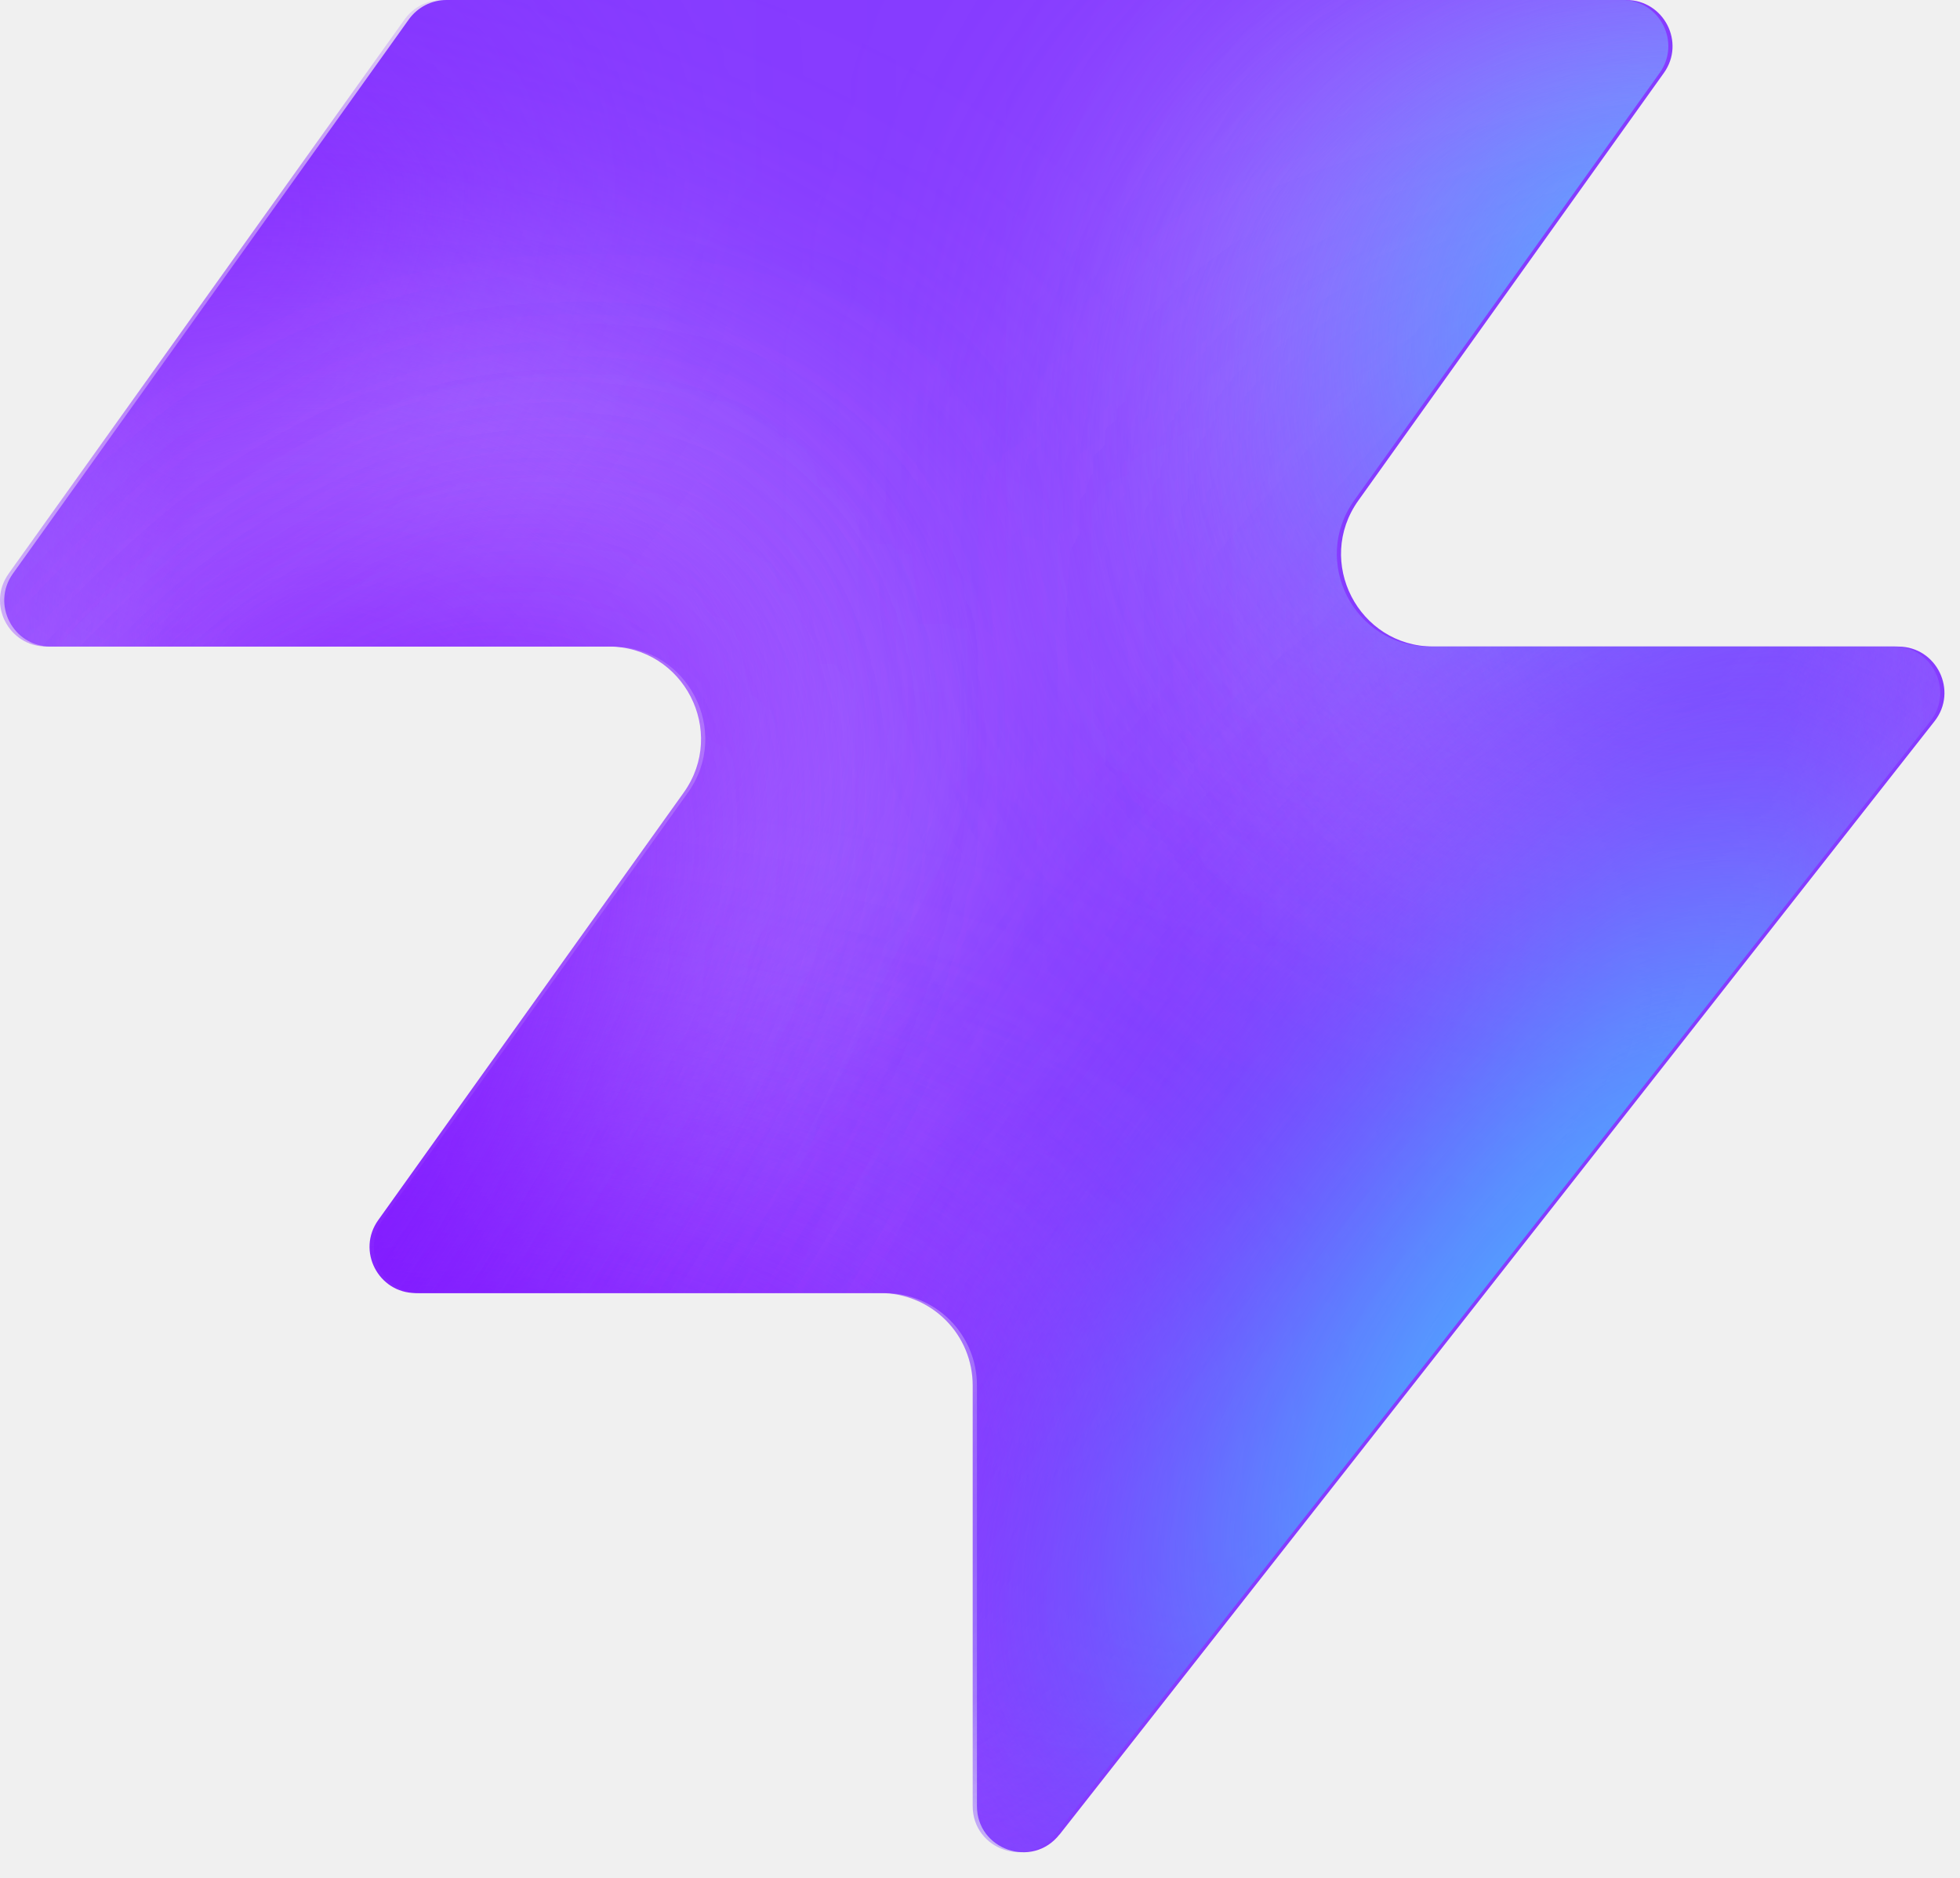
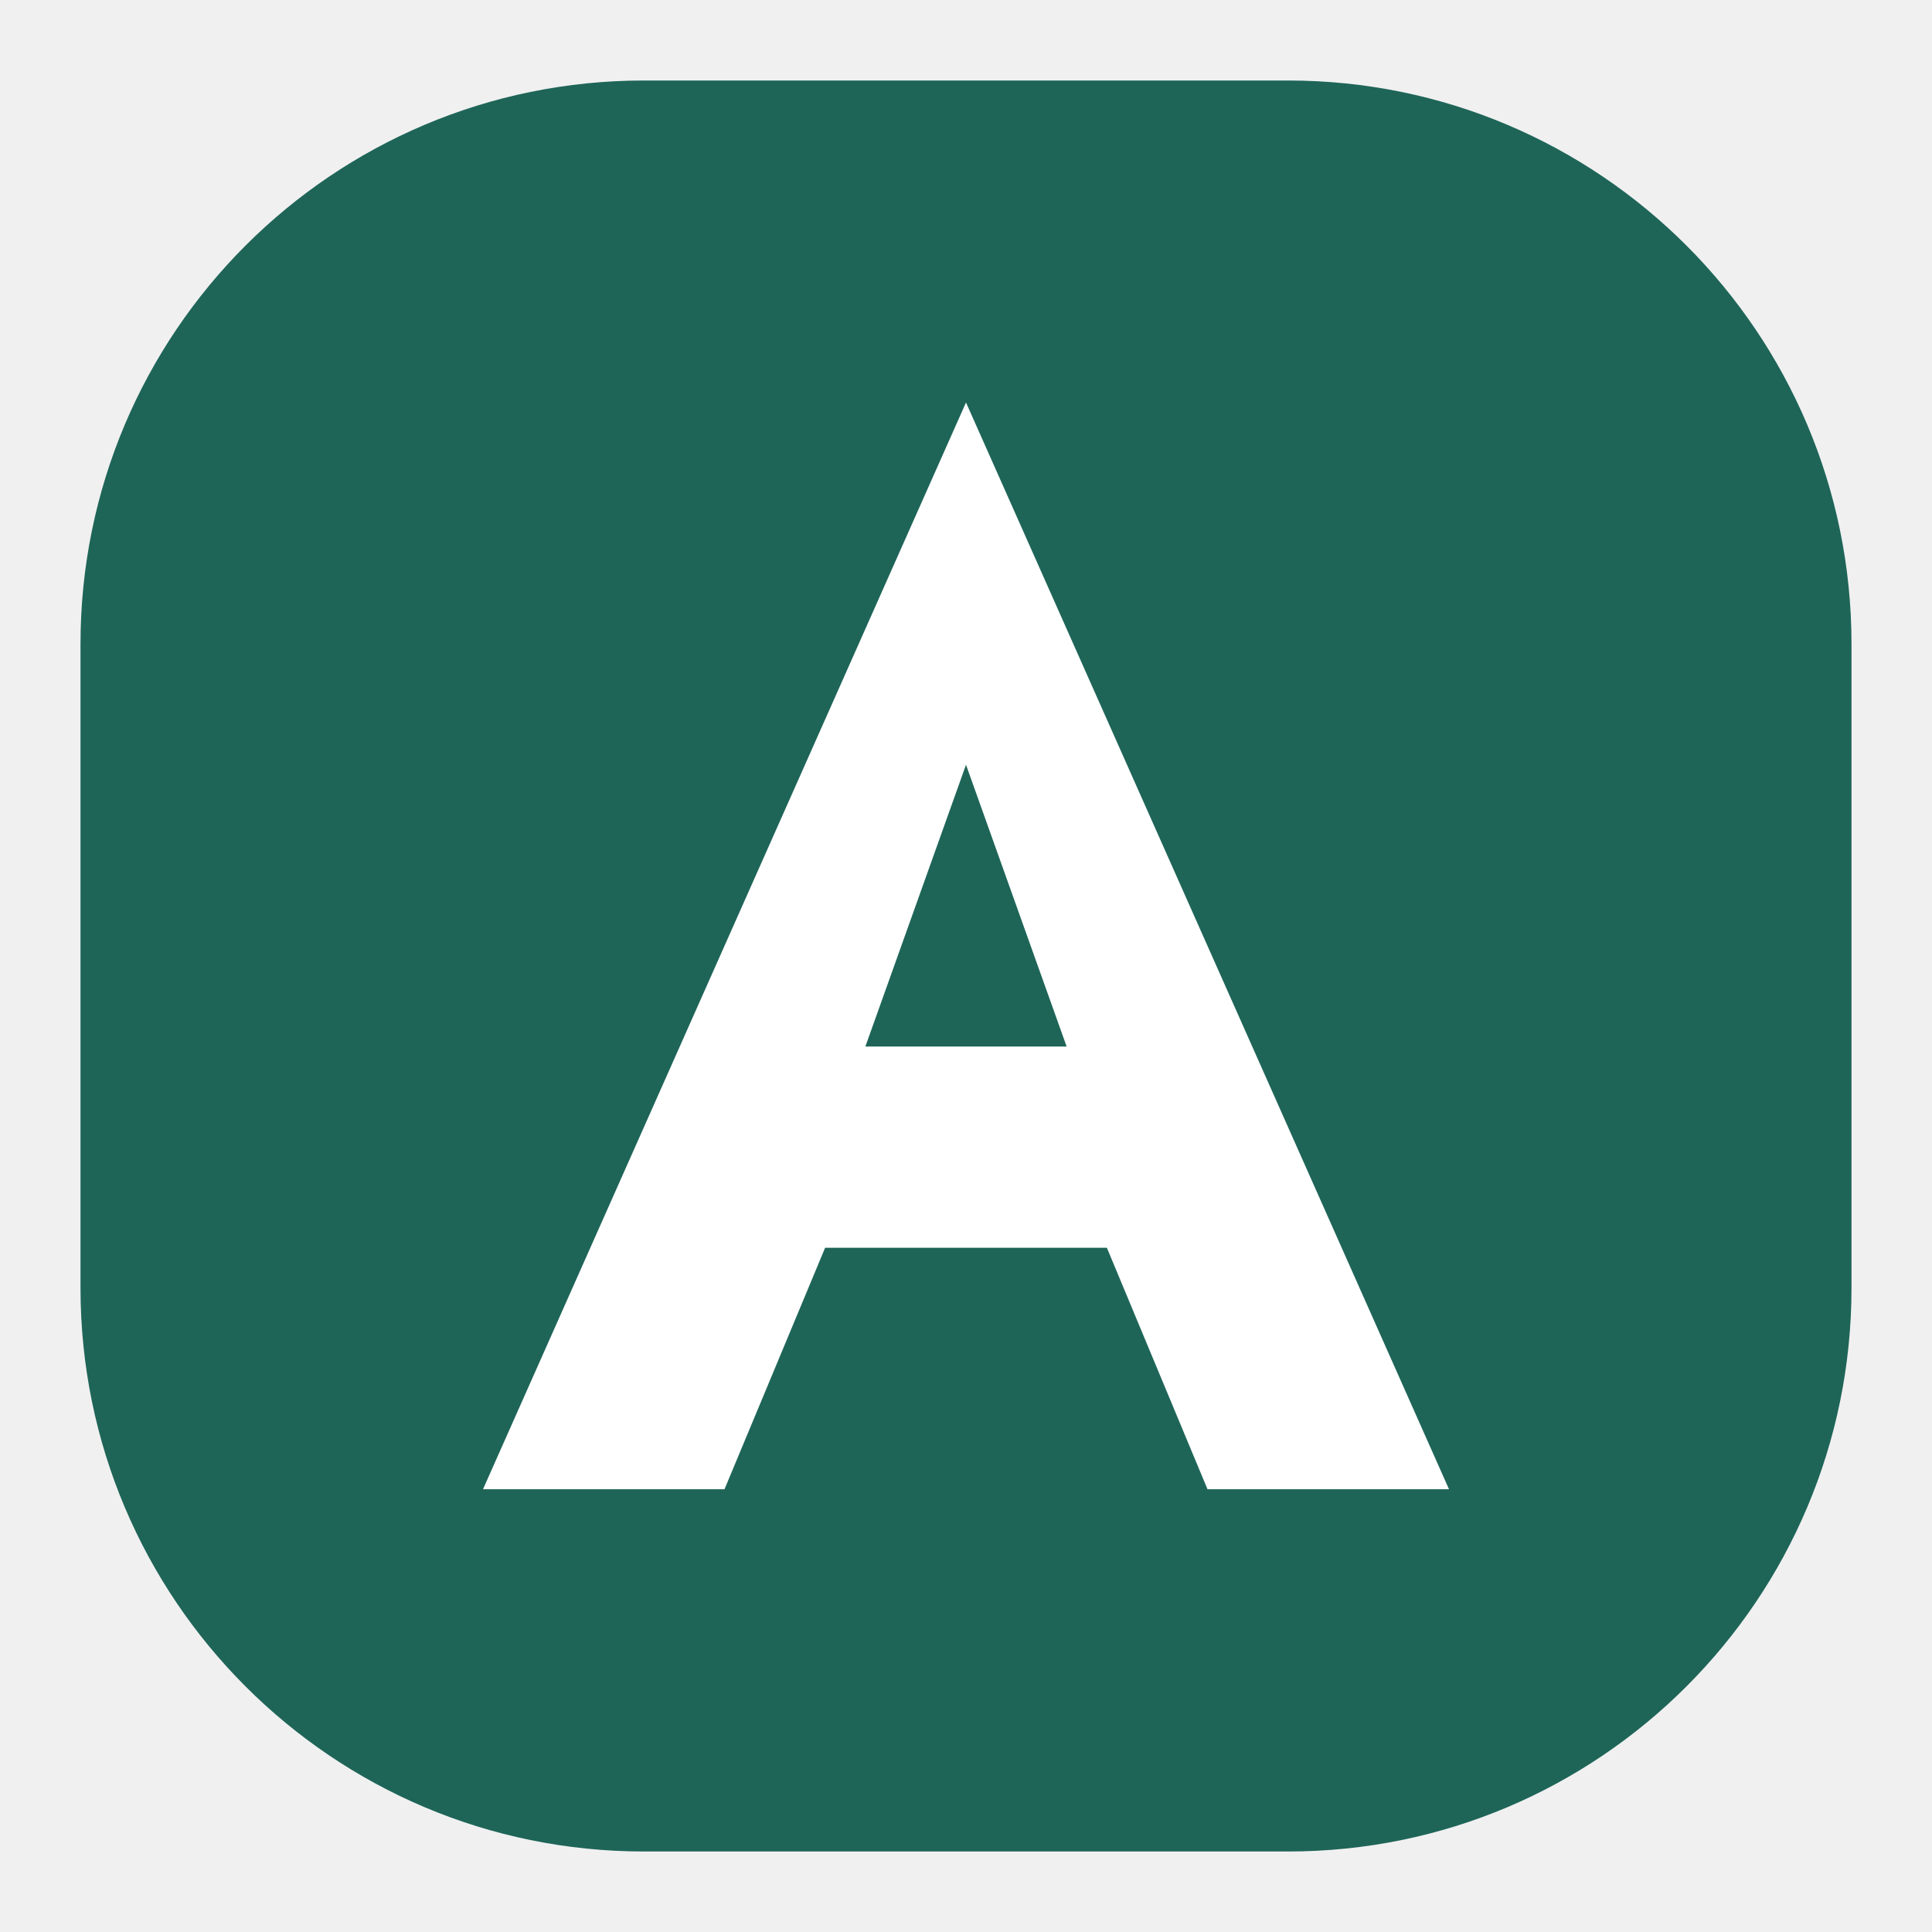
- <svg xmlns="http://www.w3.org/2000/svg" width="48" height="46" fill="none" viewBox="0 0 48 46">
-   <path fill="#863bff" d="M25.946 44.938c-.664.845-2.021.375-2.021-.698V33.937a2.26 2.26 0 0 0-2.262-2.262H10.287c-.92 0-1.456-1.04-.92-1.788l7.48-10.471c1.07-1.497 0-3.578-1.842-3.578H1.237c-.92 0-1.456-1.04-.92-1.788L10.013.474c.214-.297.556-.474.92-.474h28.894c.92 0 1.456 1.04.92 1.788l-7.48 10.471c-1.07 1.498 0 3.579 1.842 3.579h11.377c.943 0 1.473 1.088.89 1.83L25.947 44.94z" style="fill:#863bff;fill:color(display-p3 .525 .23 1);fill-opacity:1" />
-   <mask id="a" width="48" height="46" x="0" y="0" maskUnits="userSpaceOnUse" style="mask-type:alpha">
-     <path fill="#000" d="M25.842 44.938c-.664.844-2.021.375-2.021-.698V33.937a2.26 2.26 0 0 0-2.262-2.262H10.183c-.92 0-1.456-1.04-.92-1.788l7.48-10.471c1.07-1.498 0-3.579-1.842-3.579H1.133c-.92 0-1.456-1.04-.92-1.787L9.91.473c.214-.297.556-.474.92-.474h28.894c.92 0 1.456 1.04.92 1.788l-7.48 10.471c-1.07 1.498 0 3.578 1.842 3.578h11.377c.943 0 1.473 1.088.89 1.832L25.843 44.94z" style="fill:#000;fill-opacity:1" />
-   </mask>
-   <g mask="url(#a)">
-     <g filter="url(#b)">
-       <ellipse cx="5.508" cy="14.704" fill="#ede6ff" rx="5.508" ry="14.704" style="fill:#ede6ff;fill:color(display-p3 .927 .903 1);fill-opacity:1" transform="matrix(.00324 1 1 -.00324 -4.47 31.516)" />
-     </g>
-     <g filter="url(#c)">
-       <ellipse cx="10.399" cy="29.851" fill="#ede6ff" rx="10.399" ry="29.851" style="fill:#ede6ff;fill:color(display-p3 .927 .903 1);fill-opacity:1" transform="matrix(.00324 1 1 -.00324 -39.328 7.883)" />
-     </g>
-     <g filter="url(#d)">
-       <ellipse cx="5.508" cy="30.487" fill="#7e14ff" rx="5.508" ry="30.487" style="fill:#7e14ff;fill:color(display-p3 .492 .077 1);fill-opacity:1" transform="rotate(89.814 -25.913 -14.639)scale(1 -1)" />
-     </g>
-     <g filter="url(#e)">
-       <ellipse cx="5.508" cy="30.599" fill="#7e14ff" rx="5.508" ry="30.599" style="fill:#7e14ff;fill:color(display-p3 .492 .077 1);fill-opacity:1" transform="rotate(89.814 -32.644 -3.334)scale(1 -1)" />
-     </g>
-     <g filter="url(#f)">
-       <ellipse cx="5.508" cy="30.599" fill="#7e14ff" rx="5.508" ry="30.599" style="fill:#7e14ff;fill:color(display-p3 .492 .077 1);fill-opacity:1" transform="matrix(.00324 1 1 -.00324 -34.34 30.47)" />
-     </g>
-     <g filter="url(#g)">
-       <ellipse cx="14.072" cy="22.078" fill="#ede6ff" rx="14.072" ry="22.078" style="fill:#ede6ff;fill:color(display-p3 .927 .903 1);fill-opacity:1" transform="rotate(93.35 24.506 48.493)scale(-1 1)" />
-     </g>
-     <g filter="url(#h)">
-       <ellipse cx="3.47" cy="21.501" fill="#7e14ff" rx="3.47" ry="21.501" style="fill:#7e14ff;fill:color(display-p3 .492 .077 1);fill-opacity:1" transform="rotate(89.009 28.708 47.59)scale(-1 1)" />
-     </g>
-     <g filter="url(#i)">
-       <ellipse cx="3.47" cy="21.501" fill="#7e14ff" rx="3.47" ry="21.501" style="fill:#7e14ff;fill:color(display-p3 .492 .077 1);fill-opacity:1" transform="rotate(89.009 28.708 47.59)scale(-1 1)" />
-     </g>
-     <g filter="url(#j)">
-       <ellipse cx=".387" cy="8.972" fill="#7e14ff" rx="4.407" ry="29.108" style="fill:#7e14ff;fill:color(display-p3 .492 .077 1);fill-opacity:1" transform="rotate(39.51 .387 8.972)" />
-     </g>
-     <g filter="url(#k)">
-       <ellipse cx="47.523" cy="-6.092" fill="#7e14ff" rx="4.407" ry="29.108" style="fill:#7e14ff;fill:color(display-p3 .492 .077 1);fill-opacity:1" transform="rotate(37.892 47.523 -6.092)" />
-     </g>
-     <g filter="url(#l)">
-       <ellipse cx="41.412" cy="6.333" fill="#47bfff" rx="5.971" ry="9.665" style="fill:#47bfff;fill:color(display-p3 .28 .748 1);fill-opacity:1" transform="rotate(37.892 41.412 6.333)" />
-     </g>
-     <g filter="url(#m)">
-       <ellipse cx="-1.879" cy="38.332" fill="#7e14ff" rx="4.407" ry="29.108" style="fill:#7e14ff;fill:color(display-p3 .492 .077 1);fill-opacity:1" transform="rotate(37.892 -1.88 38.332)" />
-     </g>
-     <g filter="url(#n)">
-       <ellipse cx="-1.879" cy="38.332" fill="#7e14ff" rx="4.407" ry="29.108" style="fill:#7e14ff;fill:color(display-p3 .492 .077 1);fill-opacity:1" transform="rotate(37.892 -1.88 38.332)" />
-     </g>
-     <g filter="url(#o)">
-       <ellipse cx="35.651" cy="29.907" fill="#7e14ff" rx="4.407" ry="29.108" style="fill:#7e14ff;fill:color(display-p3 .492 .077 1);fill-opacity:1" transform="rotate(37.892 35.651 29.907)" />
-     </g>
-     <g filter="url(#p)">
-       <ellipse cx="38.418" cy="32.4" fill="#47bfff" rx="5.971" ry="15.297" style="fill:#47bfff;fill:color(display-p3 .28 .748 1);fill-opacity:1" transform="rotate(37.892 38.418 32.4)" />
-     </g>
-   </g>
-   <defs>
-     <filter id="b" width="60.045" height="41.654" x="-19.77" y="16.149" color-interpolation-filters="sRGB" filterUnits="userSpaceOnUse">
-       <feFlood flood-opacity="0" result="BackgroundImageFix" />
-       <feBlend in="SourceGraphic" in2="BackgroundImageFix" result="shape" />
-       <feGaussianBlur result="effect1_foregroundBlur_2002_17158" stdDeviation="7.659" />
-     </filter>
-     <filter id="c" width="90.34" height="51.437" x="-54.613" y="-7.533" color-interpolation-filters="sRGB" filterUnits="userSpaceOnUse">
-       <feFlood flood-opacity="0" result="BackgroundImageFix" />
-       <feBlend in="SourceGraphic" in2="BackgroundImageFix" result="shape" />
-       <feGaussianBlur result="effect1_foregroundBlur_2002_17158" stdDeviation="7.659" />
-     </filter>
-     <filter id="d" width="79.355" height="29.4" x="-49.64" y="2.03" color-interpolation-filters="sRGB" filterUnits="userSpaceOnUse">
-       <feFlood flood-opacity="0" result="BackgroundImageFix" />
-       <feBlend in="SourceGraphic" in2="BackgroundImageFix" result="shape" />
-       <feGaussianBlur result="effect1_foregroundBlur_2002_17158" stdDeviation="4.596" />
-     </filter>
-     <filter id="e" width="79.579" height="29.4" x="-45.045" y="20.029" color-interpolation-filters="sRGB" filterUnits="userSpaceOnUse">
-       <feFlood flood-opacity="0" result="BackgroundImageFix" />
-       <feBlend in="SourceGraphic" in2="BackgroundImageFix" result="shape" />
-       <feGaussianBlur result="effect1_foregroundBlur_2002_17158" stdDeviation="4.596" />
-     </filter>
-     <filter id="f" width="79.579" height="29.4" x="-43.513" y="21.178" color-interpolation-filters="sRGB" filterUnits="userSpaceOnUse">
-       <feFlood flood-opacity="0" result="BackgroundImageFix" />
-       <feBlend in="SourceGraphic" in2="BackgroundImageFix" result="shape" />
-       <feGaussianBlur result="effect1_foregroundBlur_2002_17158" stdDeviation="4.596" />
-     </filter>
-     <filter id="g" width="74.749" height="58.852" x="15.756" y="-17.901" color-interpolation-filters="sRGB" filterUnits="userSpaceOnUse">
-       <feFlood flood-opacity="0" result="BackgroundImageFix" />
-       <feBlend in="SourceGraphic" in2="BackgroundImageFix" result="shape" />
-       <feGaussianBlur result="effect1_foregroundBlur_2002_17158" stdDeviation="7.659" />
-     </filter>
-     <filter id="h" width="61.377" height="25.362" x="23.548" y="2.284" color-interpolation-filters="sRGB" filterUnits="userSpaceOnUse">
-       <feFlood flood-opacity="0" result="BackgroundImageFix" />
-       <feBlend in="SourceGraphic" in2="BackgroundImageFix" result="shape" />
-       <feGaussianBlur result="effect1_foregroundBlur_2002_17158" stdDeviation="4.596" />
-     </filter>
-     <filter id="i" width="61.377" height="25.362" x="23.548" y="2.284" color-interpolation-filters="sRGB" filterUnits="userSpaceOnUse">
-       <feFlood flood-opacity="0" result="BackgroundImageFix" />
-       <feBlend in="SourceGraphic" in2="BackgroundImageFix" result="shape" />
-       <feGaussianBlur result="effect1_foregroundBlur_2002_17158" stdDeviation="4.596" />
-     </filter>
-     <filter id="j" width="56.045" height="63.649" x="-27.636" y="-22.853" color-interpolation-filters="sRGB" filterUnits="userSpaceOnUse">
-       <feFlood flood-opacity="0" result="BackgroundImageFix" />
-       <feBlend in="SourceGraphic" in2="BackgroundImageFix" result="shape" />
-       <feGaussianBlur result="effect1_foregroundBlur_2002_17158" stdDeviation="4.596" />
-     </filter>
-     <filter id="k" width="54.814" height="64.646" x="20.116" y="-38.415" color-interpolation-filters="sRGB" filterUnits="userSpaceOnUse">
-       <feFlood flood-opacity="0" result="BackgroundImageFix" />
-       <feBlend in="SourceGraphic" in2="BackgroundImageFix" result="shape" />
-       <feGaussianBlur result="effect1_foregroundBlur_2002_17158" stdDeviation="4.596" />
-     </filter>
-     <filter id="l" width="33.541" height="35.313" x="24.641" y="-11.323" color-interpolation-filters="sRGB" filterUnits="userSpaceOnUse">
-       <feFlood flood-opacity="0" result="BackgroundImageFix" />
-       <feBlend in="SourceGraphic" in2="BackgroundImageFix" result="shape" />
-       <feGaussianBlur result="effect1_foregroundBlur_2002_17158" stdDeviation="4.596" />
-     </filter>
-     <filter id="m" width="54.814" height="64.646" x="-29.286" y="6.009" color-interpolation-filters="sRGB" filterUnits="userSpaceOnUse">
-       <feFlood flood-opacity="0" result="BackgroundImageFix" />
-       <feBlend in="SourceGraphic" in2="BackgroundImageFix" result="shape" />
-       <feGaussianBlur result="effect1_foregroundBlur_2002_17158" stdDeviation="4.596" />
-     </filter>
-     <filter id="n" width="54.814" height="64.646" x="-29.286" y="6.009" color-interpolation-filters="sRGB" filterUnits="userSpaceOnUse">
-       <feFlood flood-opacity="0" result="BackgroundImageFix" />
-       <feBlend in="SourceGraphic" in2="BackgroundImageFix" result="shape" />
-       <feGaussianBlur result="effect1_foregroundBlur_2002_17158" stdDeviation="4.596" />
-     </filter>
-     <filter id="o" width="54.814" height="64.646" x="8.244" y="-2.416" color-interpolation-filters="sRGB" filterUnits="userSpaceOnUse">
-       <feFlood flood-opacity="0" result="BackgroundImageFix" />
-       <feBlend in="SourceGraphic" in2="BackgroundImageFix" result="shape" />
-       <feGaussianBlur result="effect1_foregroundBlur_2002_17158" stdDeviation="4.596" />
-     </filter>
-     <filter id="p" width="39.409" height="43.623" x="18.713" y="10.588" color-interpolation-filters="sRGB" filterUnits="userSpaceOnUse">
-       <feFlood flood-opacity="0" result="BackgroundImageFix" />
-       <feBlend in="SourceGraphic" in2="BackgroundImageFix" result="shape" />
-       <feGaussianBlur result="effect1_foregroundBlur_2002_17158" stdDeviation="4.596" />
-     </filter>
-   </defs>
+ <svg xmlns="http://www.w3.org/2000/svg" viewBox="0 0 48 48">
+   <rect x="2" y="2" width="44" height="44" rx="14" fill="#1e6558" />
+   <path d="M24 10 12 37h6l2.5-6h7l2.5 6h6L24 10Zm0 9 2.5 7h-5l2.5-7Z" fill="#fff" />
</svg>
